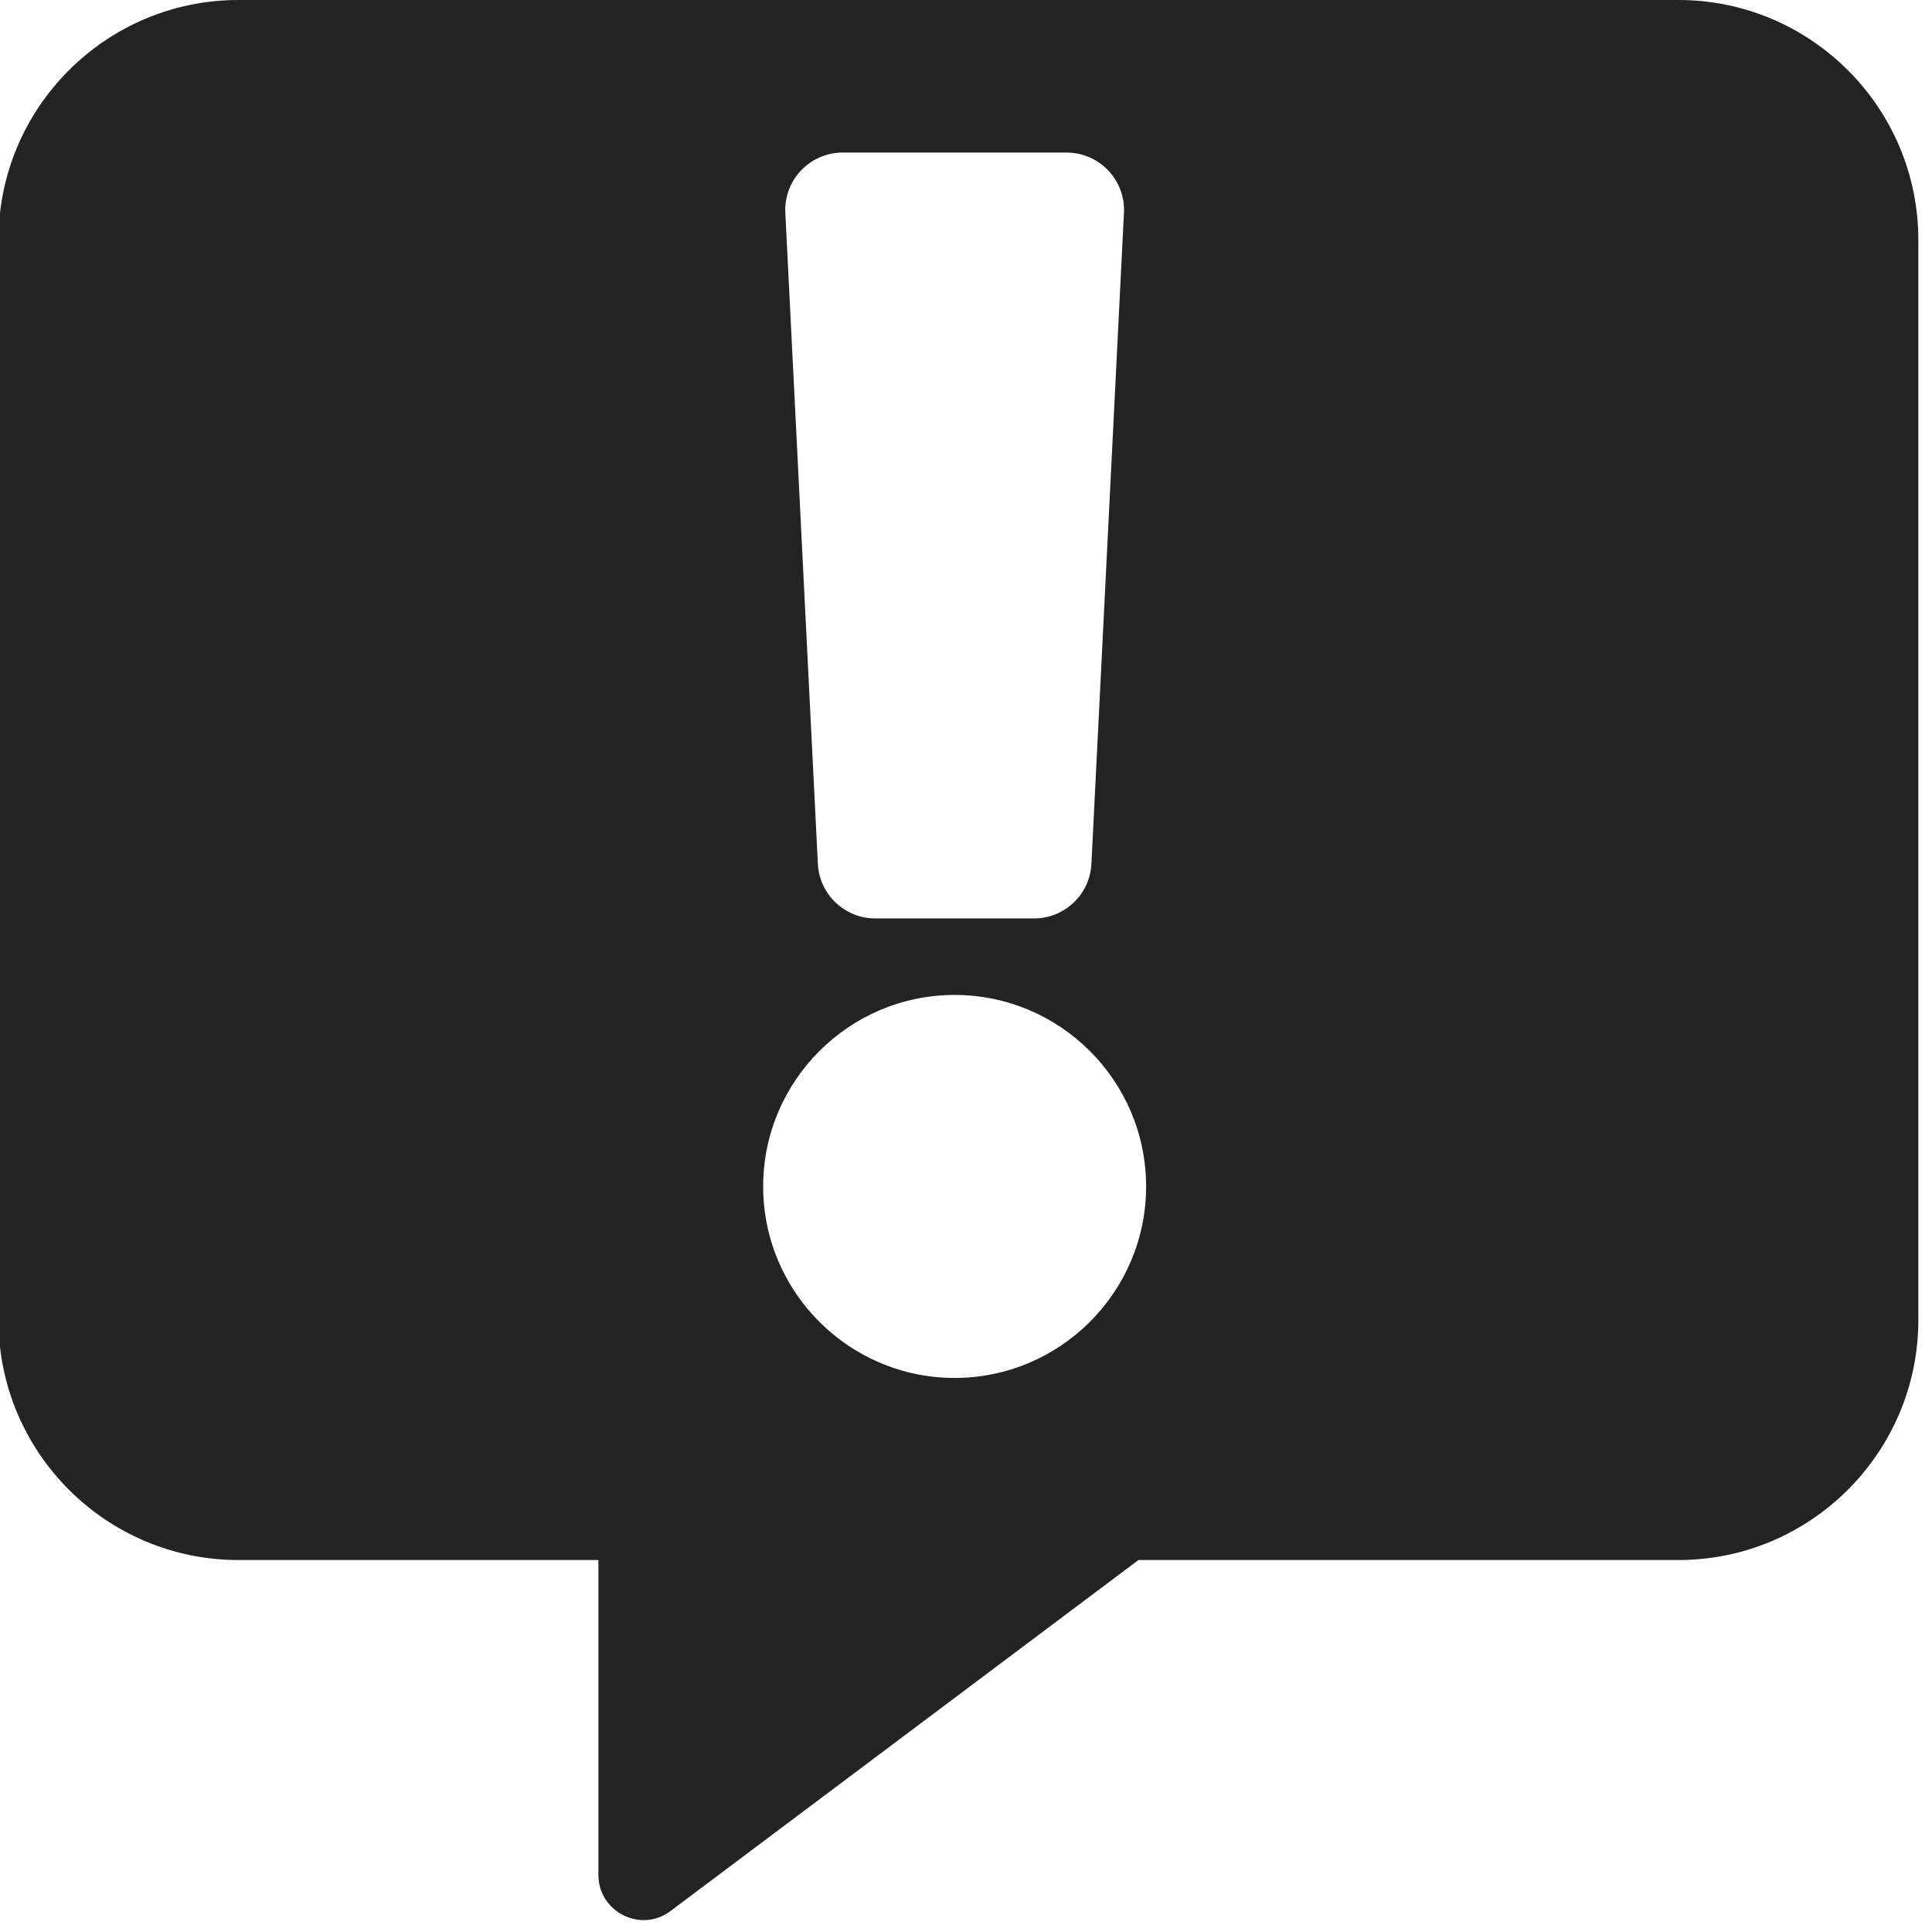
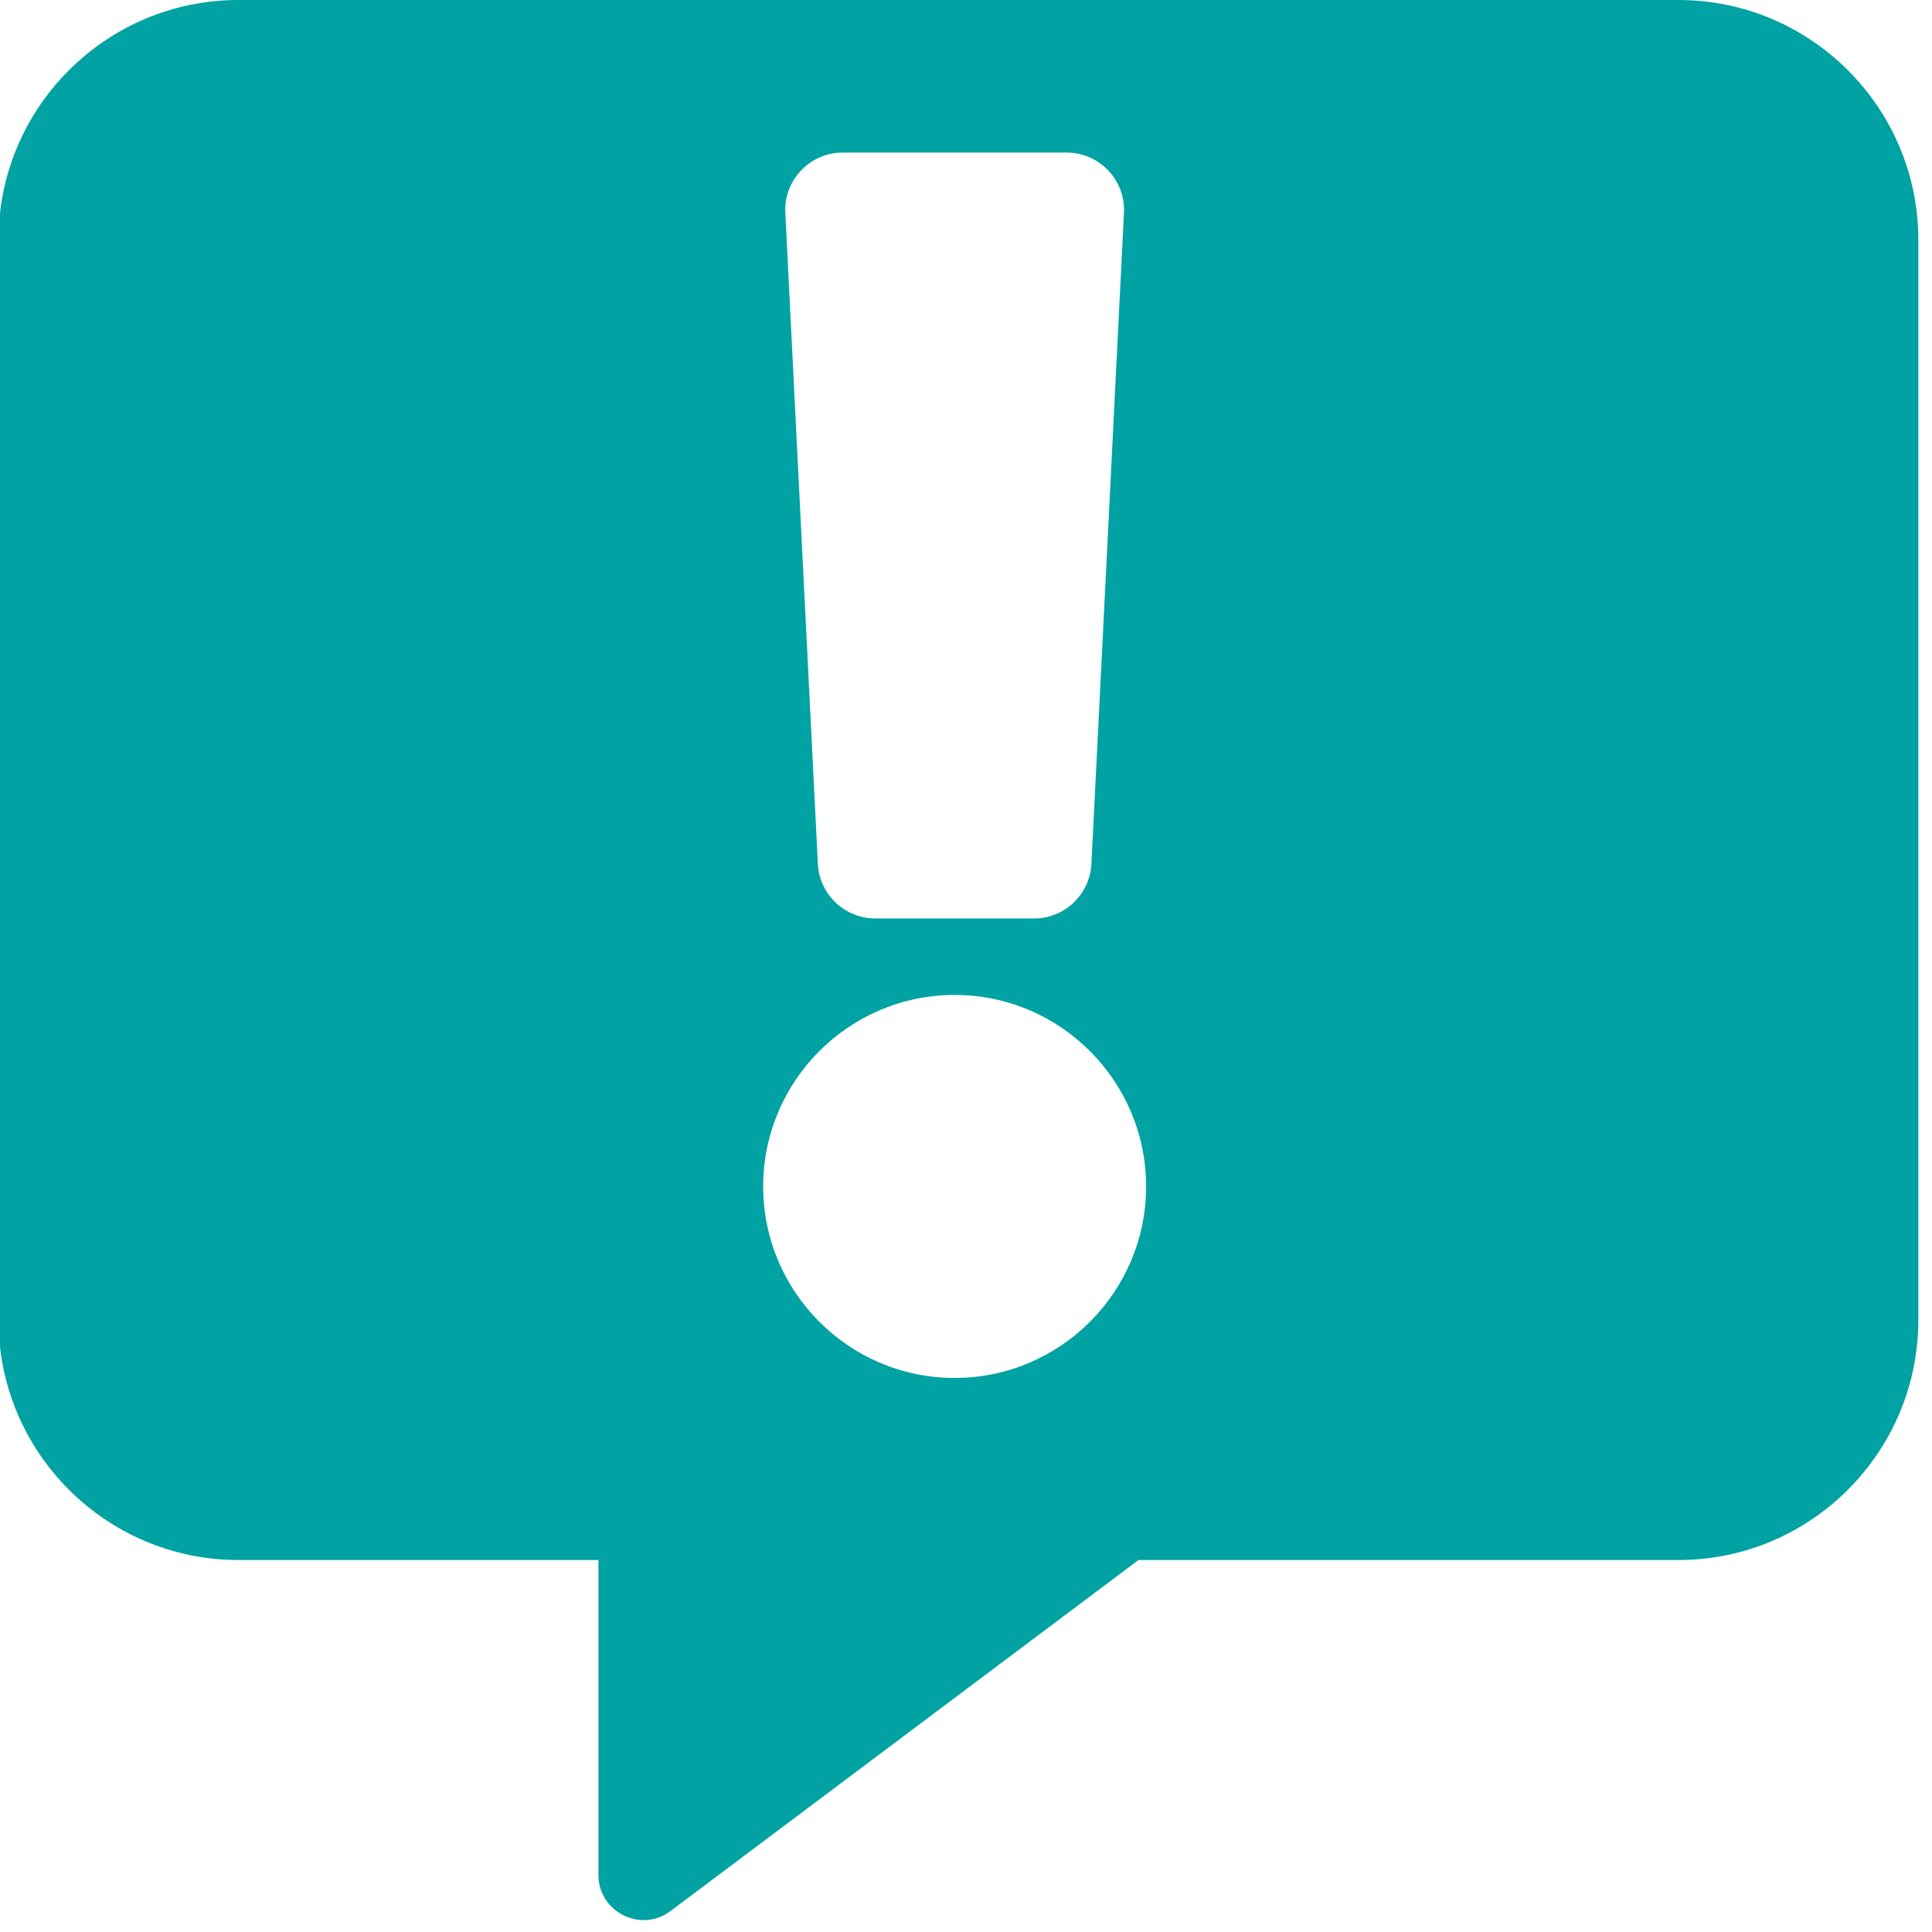
<svg xmlns="http://www.w3.org/2000/svg" width="32" height="32" viewBox="0 0 8.467 8.467" version="1.1" id="svg8">
  <defs id="defs2">
    <style id="style1399">.cls-1{fill:#e3e3e3;}</style>
    <style id="style1399-1">.cls-1{fill:#e3e3e3;}</style>
    <style id="style1399-5">.cls-1{fill:#e3e3e3;}</style>
    <style id="style1399-8">.cls-1{fill:#e3e3e3;}</style>
    <style id="style1399-7">.cls-1{fill:#e3e3e3;}</style>
    <style id="style1399-1-5">.cls-1{fill:#e3e3e3;}</style>
    <style id="style1399-5-6">.cls-1{fill:#e3e3e3;}</style>
    <style id="style1399-8-9">.cls-1{fill:#e3e3e3;}</style>
    <style id="style1399-3">.cls-1{fill:#e3e3e3;}</style>
    <style id="style1399-1-8">.cls-1{fill:#e3e3e3;}</style>
    <style id="style1399-5-60">.cls-1{fill:#e3e3e3;}</style>
    <style id="style1399-8-4">.cls-1{fill:#e3e3e3;}</style>
    <style id="style1399-4">.cls-1{fill:#e3e3e3;}</style>
    <style id="style1399-1-3">.cls-1{fill:#e3e3e3;}</style>
    <style id="style1399-5-0">.cls-1{fill:#e3e3e3;}</style>
    <style id="style1399-8-3">.cls-1{fill:#e3e3e3;}</style>
    <style id="style1399-9">.cls-1{fill:#e3e3e3;}</style>
    <style id="style1399-1-4">.cls-1{fill:#e3e3e3;}</style>
    <style id="style1399-5-69">.cls-1{fill:#e3e3e3;}</style>
    <style id="style1399-8-2">.cls-1{fill:#e3e3e3;}</style>
    <style id="style1399-0">.cls-1{fill:#e3e3e3;}</style>
    <style id="style1399-1-2">.cls-1{fill:#e3e3e3;}</style>
    <style id="style1399-5-1">.cls-1{fill:#e3e3e3;}</style>
    <style id="style1399-8-0">.cls-1{fill:#e3e3e3;}</style>
    <style id="style1399-7-5">.cls-1{fill:#e3e3e3;}</style>
    <style id="style1399-1-5-1">.cls-1{fill:#e3e3e3;}</style>
    <style id="style1399-5-6-1">.cls-1{fill:#e3e3e3;}</style>
    <style id="style1399-8-9-0">.cls-1{fill:#e3e3e3;}</style>
    <style id="style1399-58">.cls-1{fill:#e3e3e3;}</style>
    <style id="style1399-1-6">.cls-1{fill:#e3e3e3;}</style>
    <style id="style1399-5-2">.cls-1{fill:#e3e3e3;}</style>
    <style id="style1399-8-8">.cls-1{fill:#e3e3e3;}</style>
    <style id="style1399-7-4">.cls-1{fill:#e3e3e3;}</style>
    <style id="style1399-1-5-7">.cls-1{fill:#e3e3e3;}</style>
    <style id="style1399-5-6-2">.cls-1{fill:#e3e3e3;}</style>
    <style id="style1399-8-9-4">.cls-1{fill:#e3e3e3;}</style>
    <style id="style1399-3-0">.cls-1{fill:#e3e3e3;}</style>
    <style id="style1399-1-8-6">.cls-1{fill:#e3e3e3;}</style>
    <style id="style1399-5-60-2">.cls-1{fill:#e3e3e3;}</style>
    <style id="style1399-8-4-9">.cls-1{fill:#e3e3e3;}</style>
    <style id="style1399-4-9">.cls-1{fill:#e3e3e3;}</style>
    <style id="style1399-1-3-0">.cls-1{fill:#e3e3e3;}</style>
    <style id="style1399-5-0-8">.cls-1{fill:#e3e3e3;}</style>
    <style id="style1399-8-3-1">.cls-1{fill:#e3e3e3;}</style>
    <style id="style1399-9-3">.cls-1{fill:#e3e3e3;}</style>
    <style id="style1399-1-4-1">.cls-1{fill:#e3e3e3;}</style>
    <style id="style1399-5-69-1">.cls-1{fill:#e3e3e3;}</style>
    <style id="style1399-8-2-0">.cls-1{fill:#e3e3e3;}</style>
    <style id="style1399-6">.cls-1{fill:#e3e3e3;}</style>
    <style id="style1399-1-64">.cls-1{fill:#e3e3e3;}</style>
    <style id="style1399-5-00">.cls-1{fill:#e3e3e3;}</style>
    <style id="style1399-8-46">.cls-1{fill:#e3e3e3;}</style>
    <style id="style1399-7-2">.cls-1{fill:#e3e3e3;}</style>
    <style id="style1399-1-5-6">.cls-1{fill:#e3e3e3;}</style>
    <style id="style1399-5-6-7">.cls-1{fill:#e3e3e3;}</style>
    <style id="style1399-8-9-5">.cls-1{fill:#e3e3e3;}</style>
    <style id="style1399-3-6">.cls-1{fill:#e3e3e3;}</style>
    <style id="style1399-1-8-9">.cls-1{fill:#e3e3e3;}</style>
    <style id="style1399-5-60-8">.cls-1{fill:#e3e3e3;}</style>
    <style id="style1399-8-4-7">.cls-1{fill:#e3e3e3;}</style>
    <style id="style1399-4-2">.cls-1{fill:#e3e3e3;}</style>
    <style id="style1399-1-3-8">.cls-1{fill:#e3e3e3;}</style>
    <style id="style1399-5-0-2">.cls-1{fill:#e3e3e3;}</style>
    <style id="style1399-8-3-9">.cls-1{fill:#e3e3e3;}</style>
    <style id="style1399-9-9">.cls-1{fill:#e3e3e3;}</style>
    <style id="style1399-1-4-6">.cls-1{fill:#e3e3e3;}</style>
    <style id="style1399-5-69-0">.cls-1{fill:#e3e3e3;}</style>
    <style id="style1399-8-2-2">.cls-1{fill:#e3e3e3;}</style>
  </defs>
-   <path style="fill:#232323;fill-opacity:1;stroke-width:0.062" d="M 3.949 0 C 1.757 0 -0.025 1.782 -0.025 3.975 L -0.025 21.863 C -0.025 24.056 1.757 25.84 3.949 25.84 L 9.912 25.84 L 9.912 31.057 C 9.912 31.665 10.607 32.02 11.098 31.66 L 18.857 25.84 L 27.801 25.84 C 29.993 25.84 31.775 24.056 31.775 21.863 L 31.775 3.975 C 31.775 1.782 29.993 -5.9211895e-16 27.801 0 L 3.949 0 z M 13.959 2.527 L 17.666 2.527 C 18.21 2.527 18.644 2.982 18.617 3.525 L 18.078 14.309 C 18.053 14.815 17.634 15.213 17.127 15.213 L 14.498 15.213 C 13.991 15.213 13.572 14.815 13.547 14.309 L 13.008 3.525 C 12.981 2.982 13.415 2.527 13.959 2.527 z M 15.812 16.48 C 17.561 16.48 18.984 17.904 18.984 19.652 C 18.984 21.401 17.561 22.824 15.812 22.824 C 14.064 22.824 12.641 21.401 12.641 19.652 C 12.641 17.904 14.064 16.48 15.812 16.48 z " transform="scale(0.2645833)" id="path1110" />
+   <path style="fill:#00a2a3;fill-opacity:1;stroke-width:0.062" d="M 3.949 0 C 1.757 0 -0.025 1.782 -0.025 3.975 L -0.025 21.863 C -0.025 24.056 1.757 25.84 3.949 25.84 L 9.912 25.84 L 9.912 31.057 C 9.912 31.665 10.607 32.02 11.098 31.66 L 18.857 25.84 L 27.801 25.84 C 29.993 25.84 31.775 24.056 31.775 21.863 L 31.775 3.975 C 31.775 1.782 29.993 -5.9211895e-16 27.801 0 L 3.949 0 z M 13.959 2.527 L 17.666 2.527 C 18.21 2.527 18.644 2.982 18.617 3.525 L 18.078 14.309 C 18.053 14.815 17.634 15.213 17.127 15.213 L 14.498 15.213 C 13.991 15.213 13.572 14.815 13.547 14.309 L 13.008 3.525 C 12.981 2.982 13.415 2.527 13.959 2.527 z M 15.812 16.48 C 17.561 16.48 18.984 17.904 18.984 19.652 C 18.984 21.401 17.561 22.824 15.812 22.824 C 14.064 22.824 12.641 21.401 12.641 19.652 C 12.641 17.904 14.064 16.48 15.812 16.48 z " transform="scale(0.2645833)" id="path1110" />
</svg>
